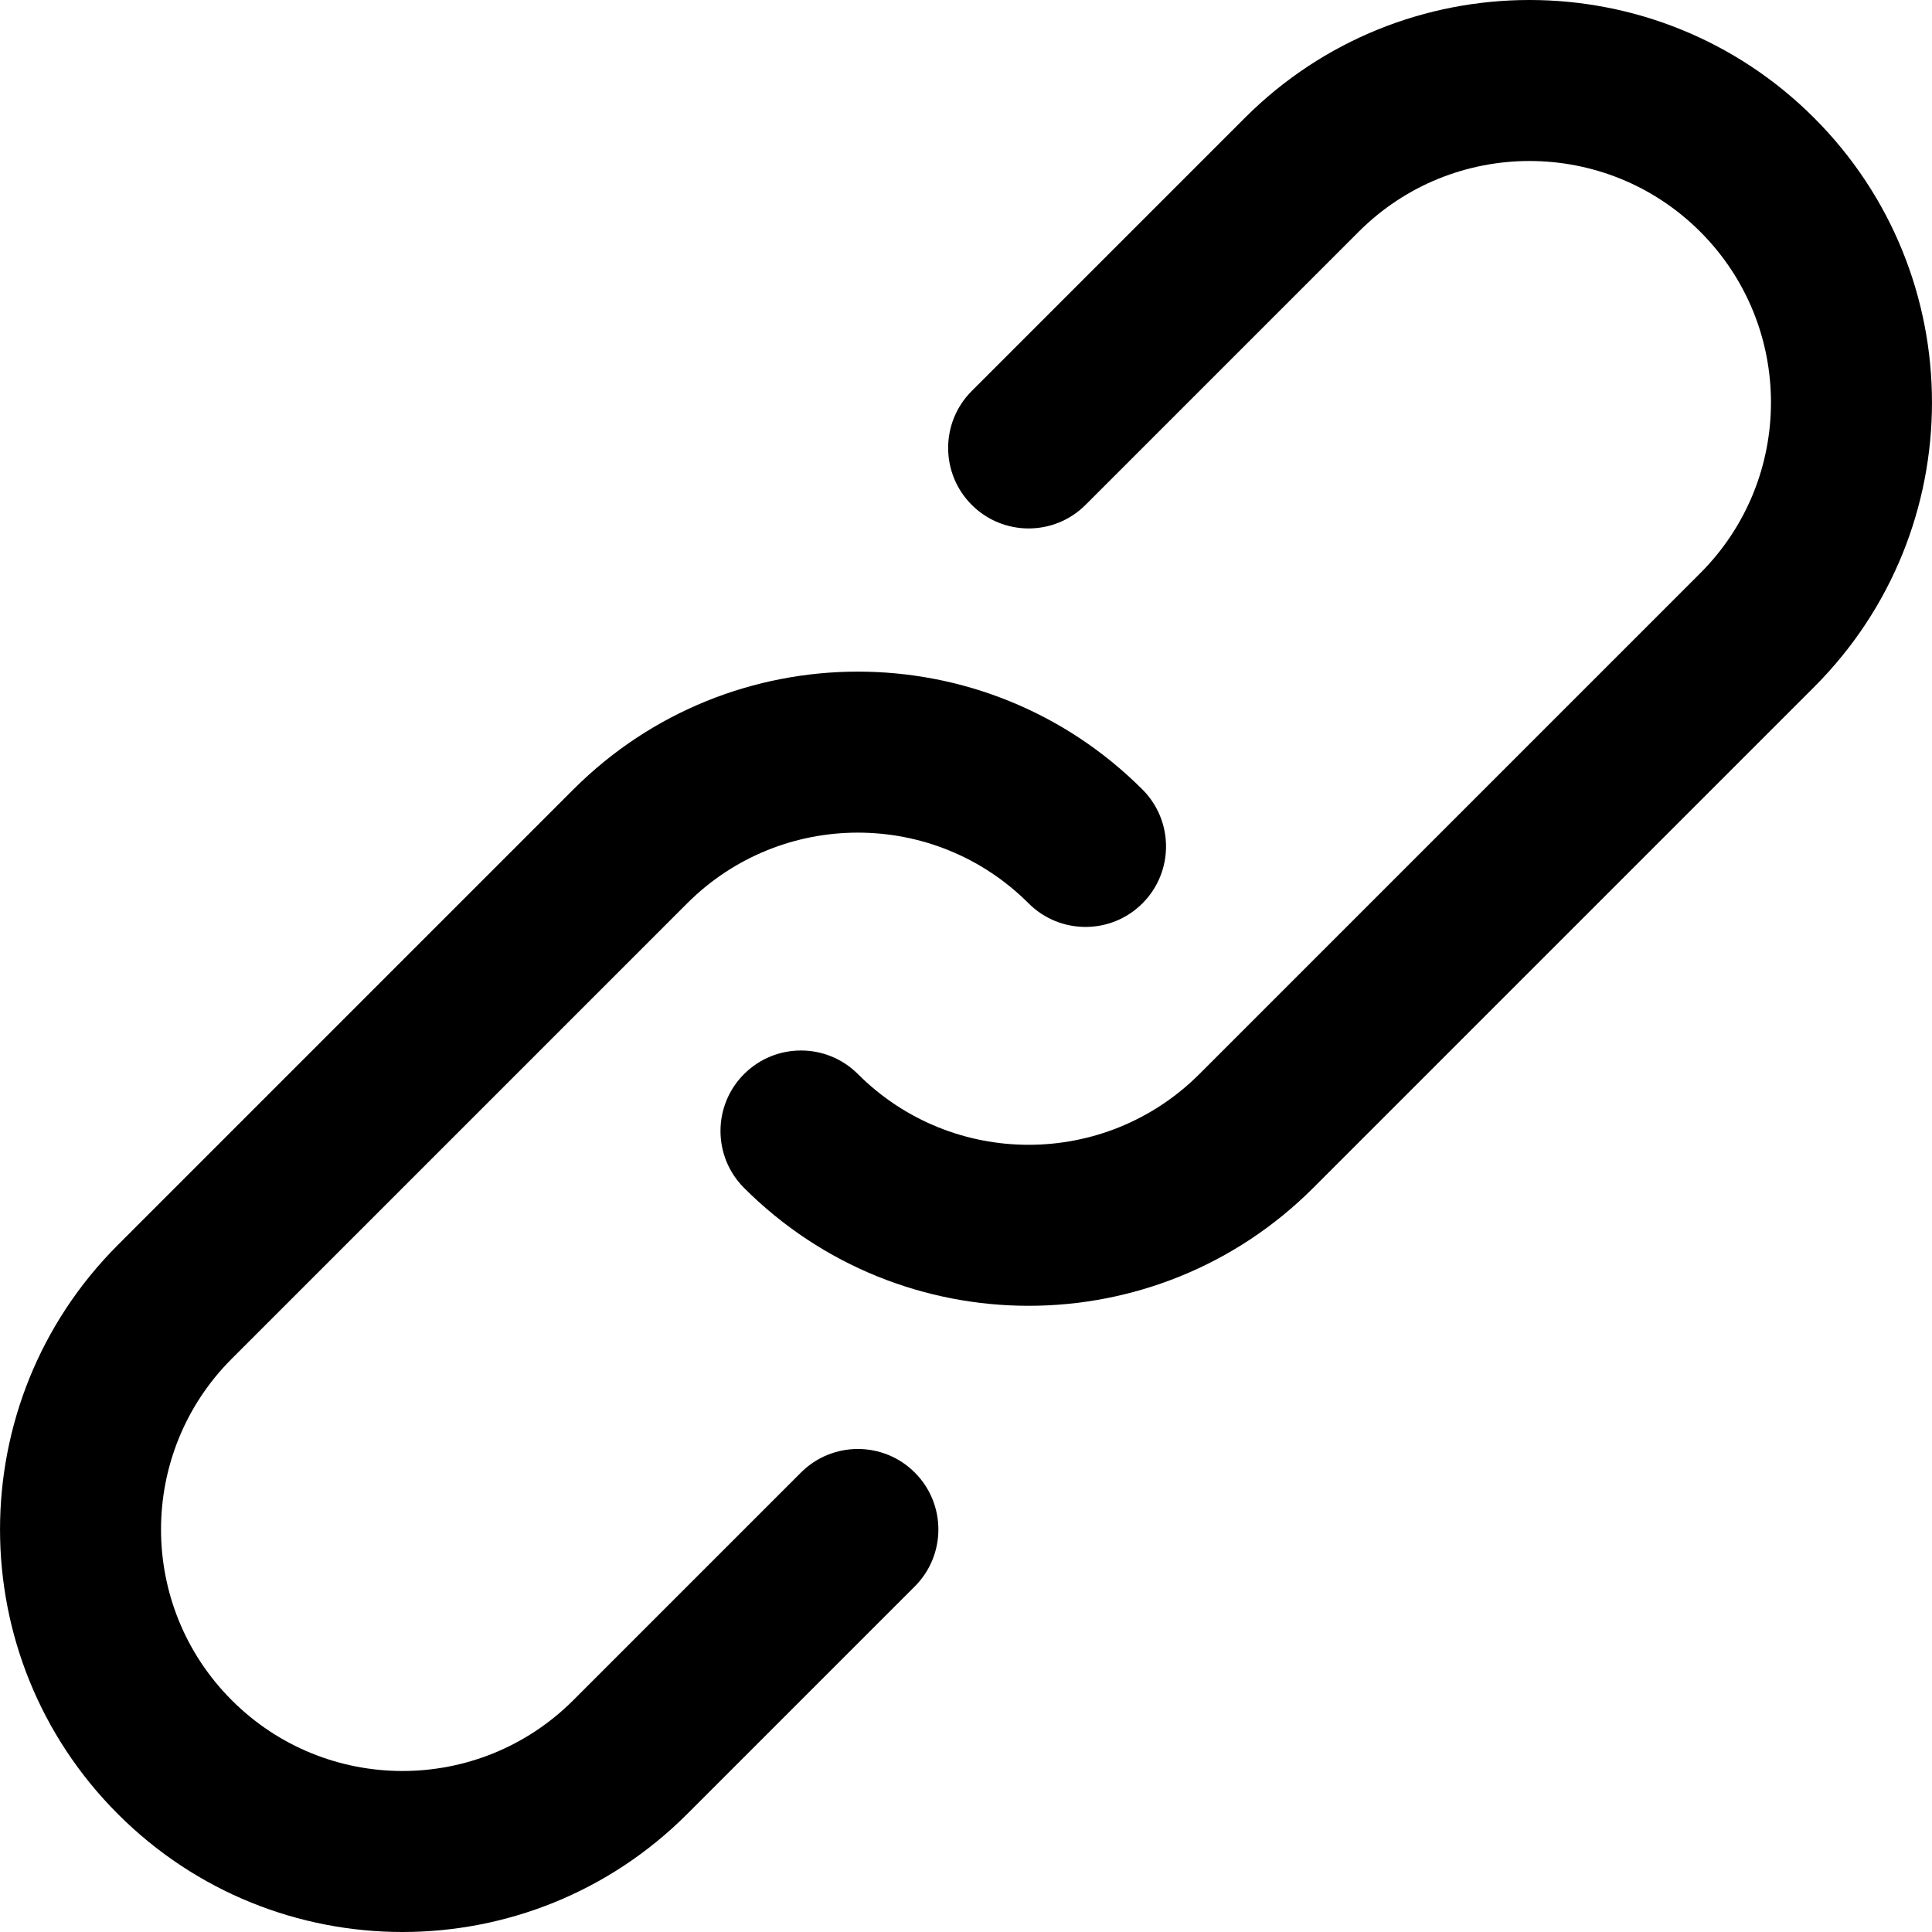
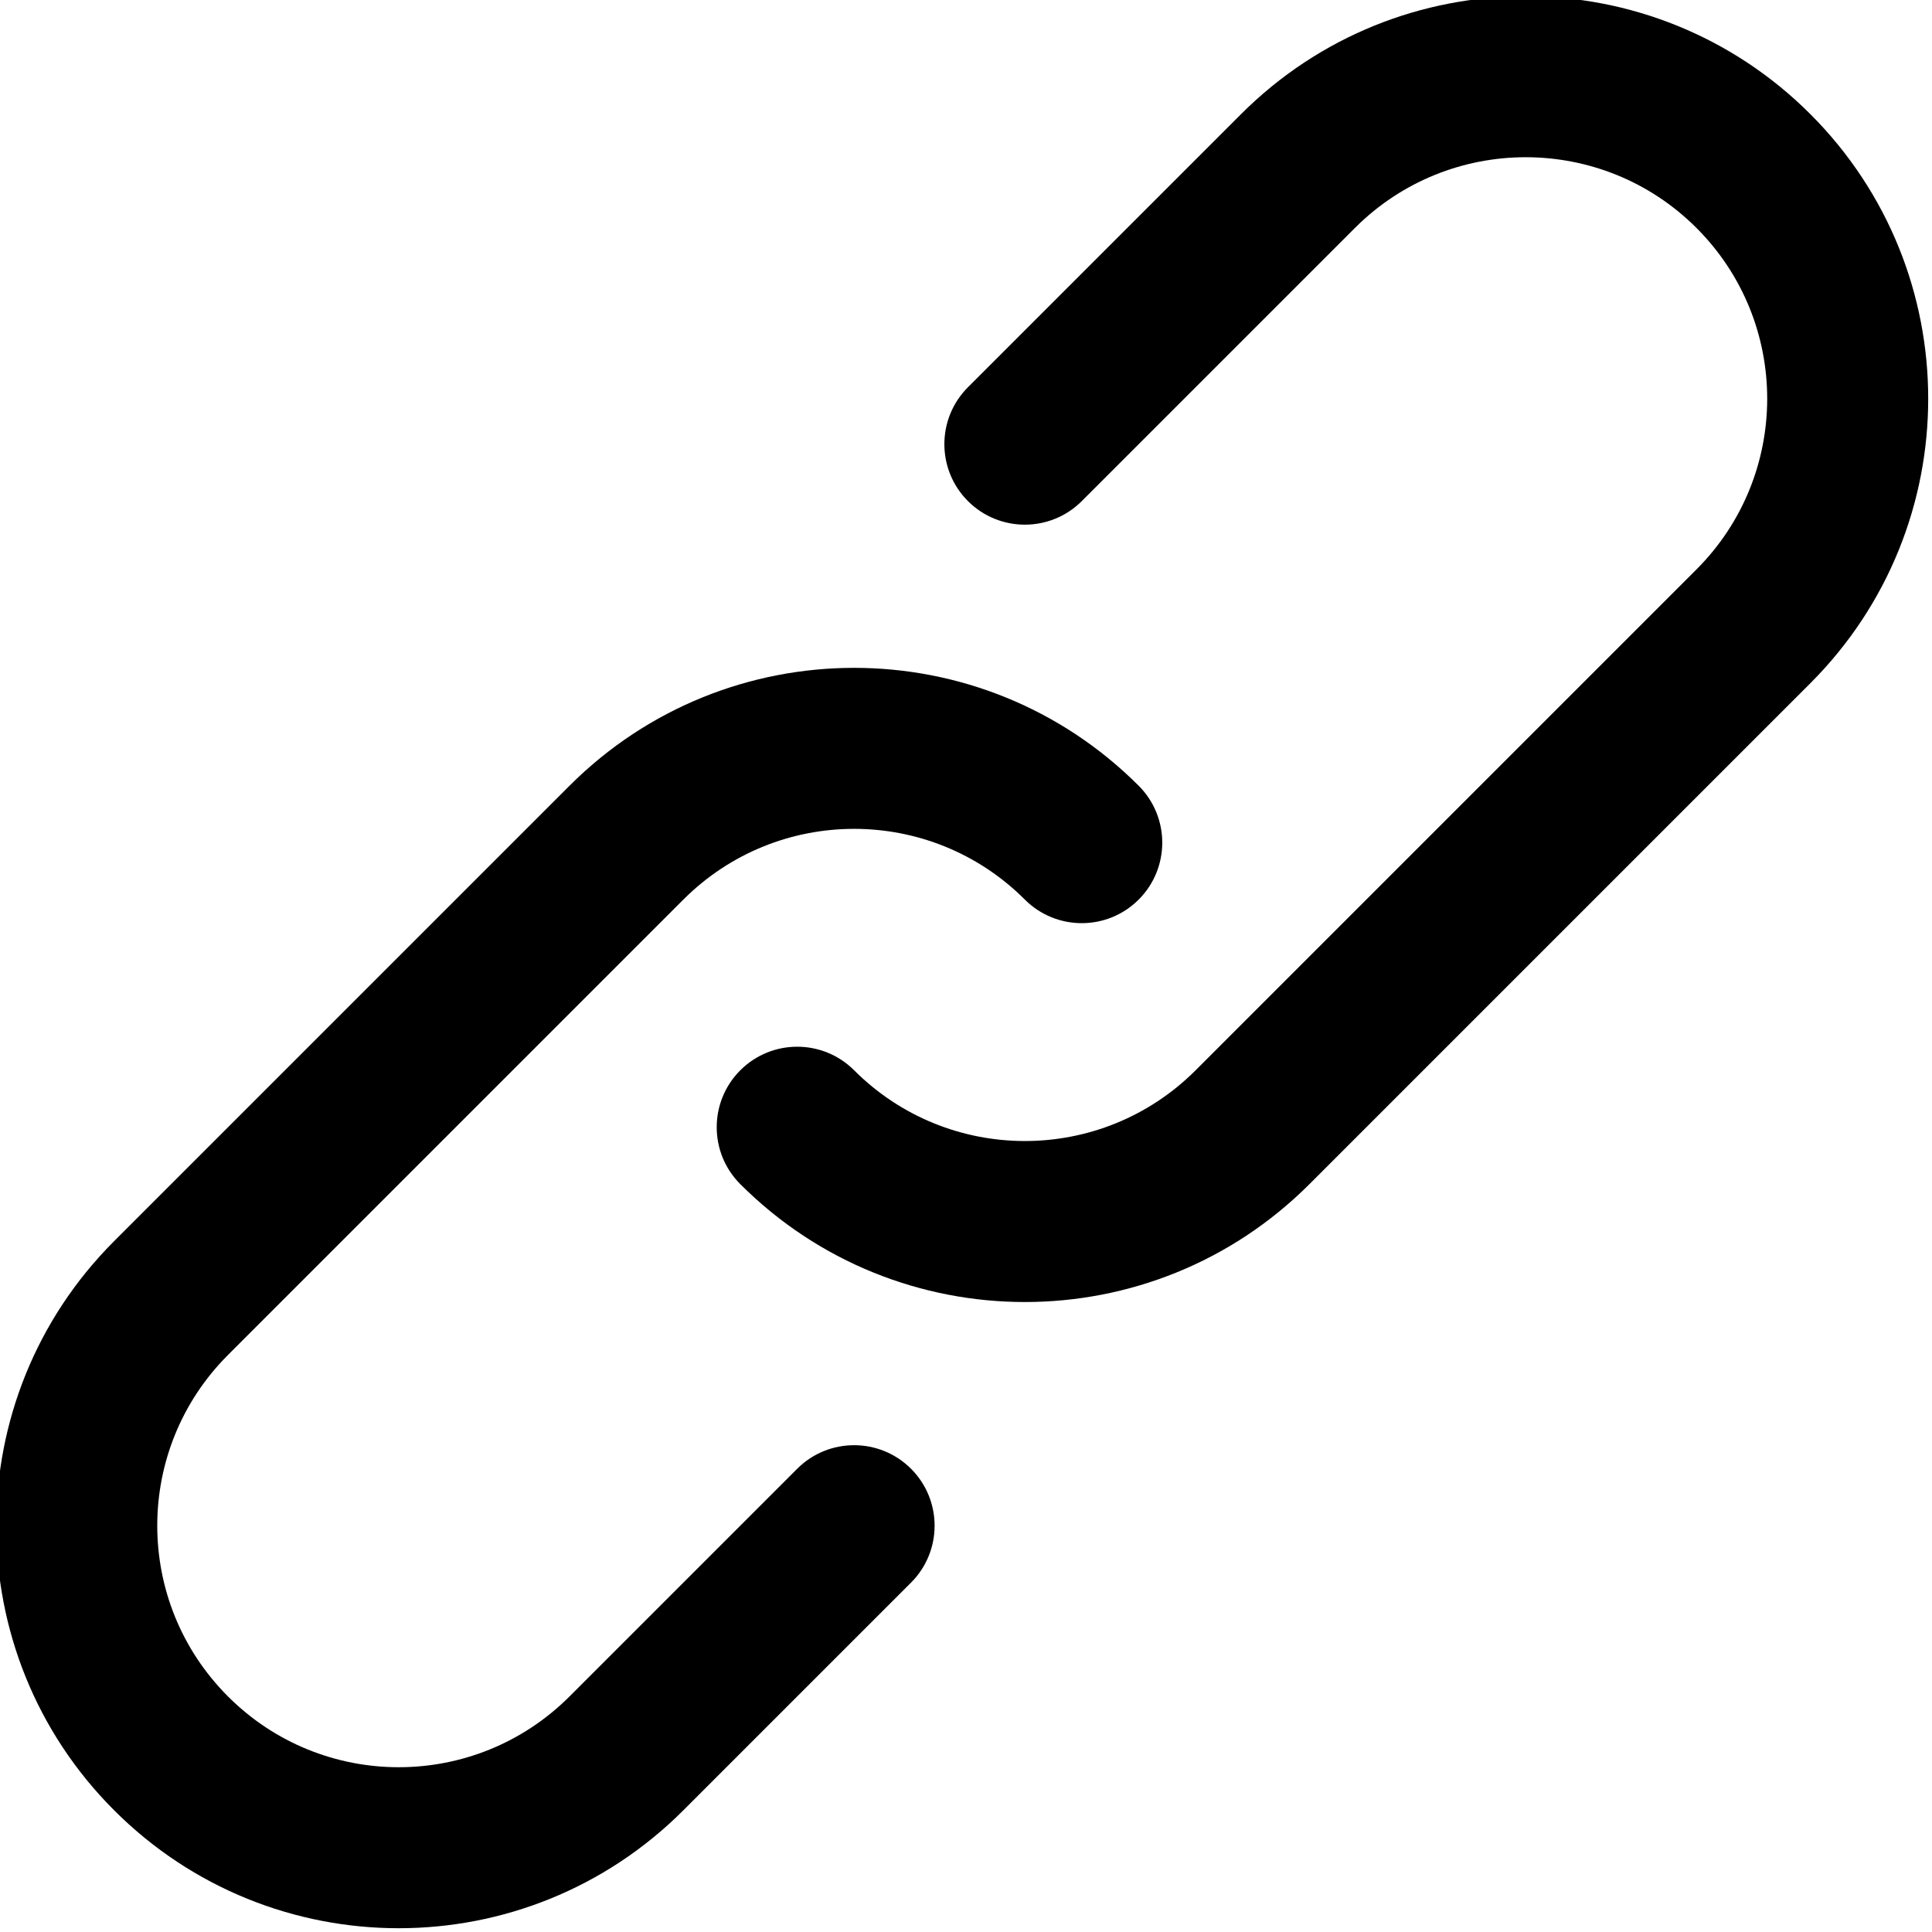
- <svg xmlns="http://www.w3.org/2000/svg" version="1.1" id="Capa_1" x="0px" y="0px" viewBox="0 0 511.997 511.997" style="enable-background:new 0 0 511.997 511.997;" xml:space="preserve">
-   <g transform="translate(1 1)">
+ <svg xmlns="http://www.w3.org/2000/svg" viewBox="0 0 511.997 511.997">
+   <g>
    <g>
-       <g>
-         <path d="M211.26,389.24l-60.331,60.331c-25.012,25.012-65.517,25.012-90.508,0.005c-24.996-24.996-24.996-65.505-0.005-90.496     l120.683-120.683c24.991-24.992,65.5-24.992,90.491,0c8.331,8.331,21.839,8.331,30.17,0c8.331-8.331,8.331-21.839,0-30.17     c-41.654-41.654-109.177-41.654-150.831,0L30.247,328.909c-41.654,41.654-41.654,109.177,0,150.831     c41.649,41.676,109.177,41.676,150.853,0l60.331-60.331c8.331-8.331,8.331-21.839,0-30.17S219.591,380.909,211.26,389.24z" />
-         <path d="M479.751,30.24c-41.654-41.654-109.199-41.654-150.853,0l-72.384,72.384c-8.331,8.331-8.331,21.839,0,30.17     c8.331,8.331,21.839,8.331,30.17,0l72.384-72.384c24.991-24.992,65.521-24.992,90.513,0c24.991,24.991,24.991,65.5,0,90.491     L316.845,283.638c-24.992,24.992-65.5,24.992-90.491,0c-8.331-8.331-21.839-8.331-30.17,0s-8.331,21.839,0,30.17     c41.654,41.654,109.177,41.654,150.831,0l132.736-132.736C521.405,139.418,521.405,71.894,479.751,30.24z" />
-       </g>
+       <path d="M211.26,389.24l-60.331,60.331c-25.012,25.012-65.517,25.012-90.508,0.005c-24.996-24.996-24.996-65.505-0.005-90.496     l120.683-120.683c24.991-24.992,65.5-24.992,90.491,0c8.331,8.331,21.839,8.331,30.17,0c8.331-8.331,8.331-21.839,0-30.17     c-41.654-41.654-109.177-41.654-150.831,0L30.247,328.909c-41.654,41.654-41.654,109.177,0,150.831     c41.649,41.676,109.177,41.676,150.853,0l60.331-60.331c8.331-8.331,8.331-21.839,0-30.17S219.591,380.909,211.26,389.24z" />
+       <path d="M479.751,30.24c-41.654-41.654-109.199-41.654-150.853,0l-72.384,72.384c-8.331,8.331-8.331,21.839,0,30.17     c8.331,8.331,21.839,8.331,30.17,0l72.384-72.384c24.991-24.992,65.521-24.992,90.513,0c24.991,24.991,24.991,65.5,0,90.491     L316.845,283.638c-24.992,24.992-65.5,24.992-90.491,0c-8.331-8.331-21.839-8.331-30.17,0s-8.331,21.839,0,30.17     c41.654,41.654,109.177,41.654,150.831,0l132.736-132.736C521.405,139.418,521.405,71.894,479.751,30.24z" />
    </g>
  </g>
-   <g>
- </g>
-   <g>
- </g>
-   <g>
- </g>
-   <g>
- </g>
-   <g>
- </g>
-   <g>
- </g>
-   <g>
- </g>
-   <g>
- </g>
-   <g>
- </g>
-   <g>
- </g>
-   <g>
- </g>
-   <g>
- </g>
-   <g>
- </g>
-   <g>
- </g>
-   <g>
- </g>
</svg>
